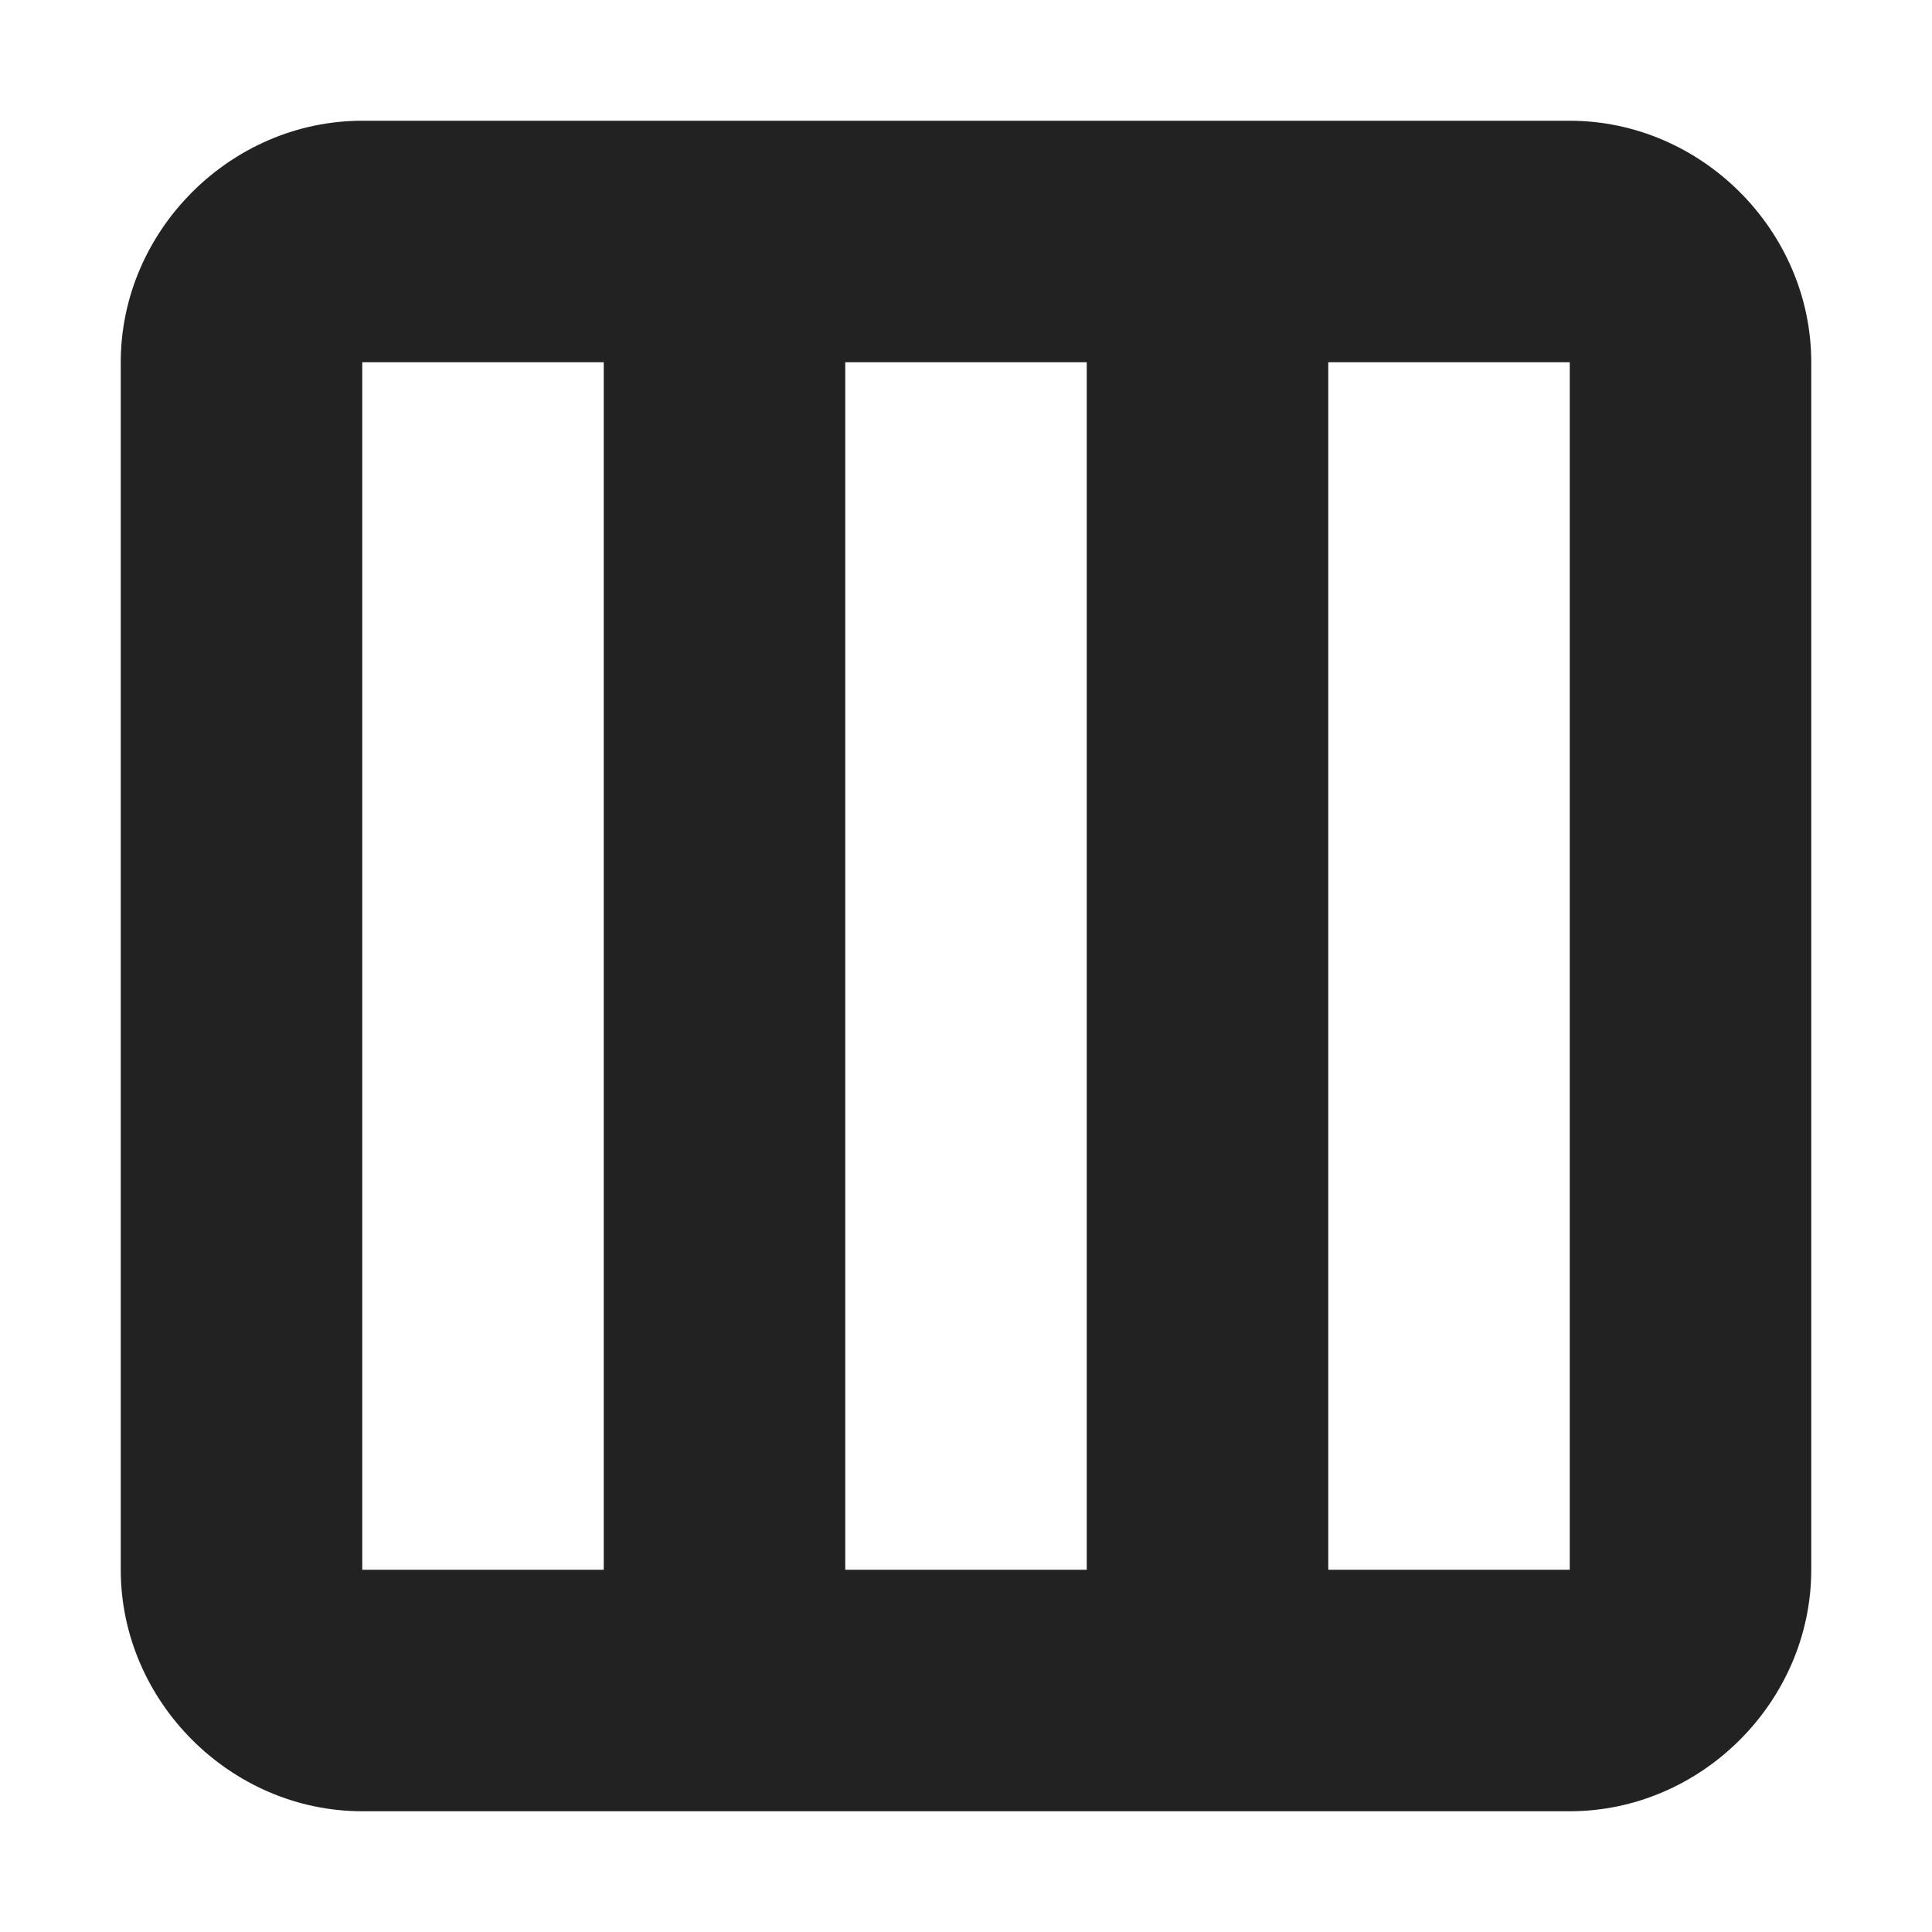
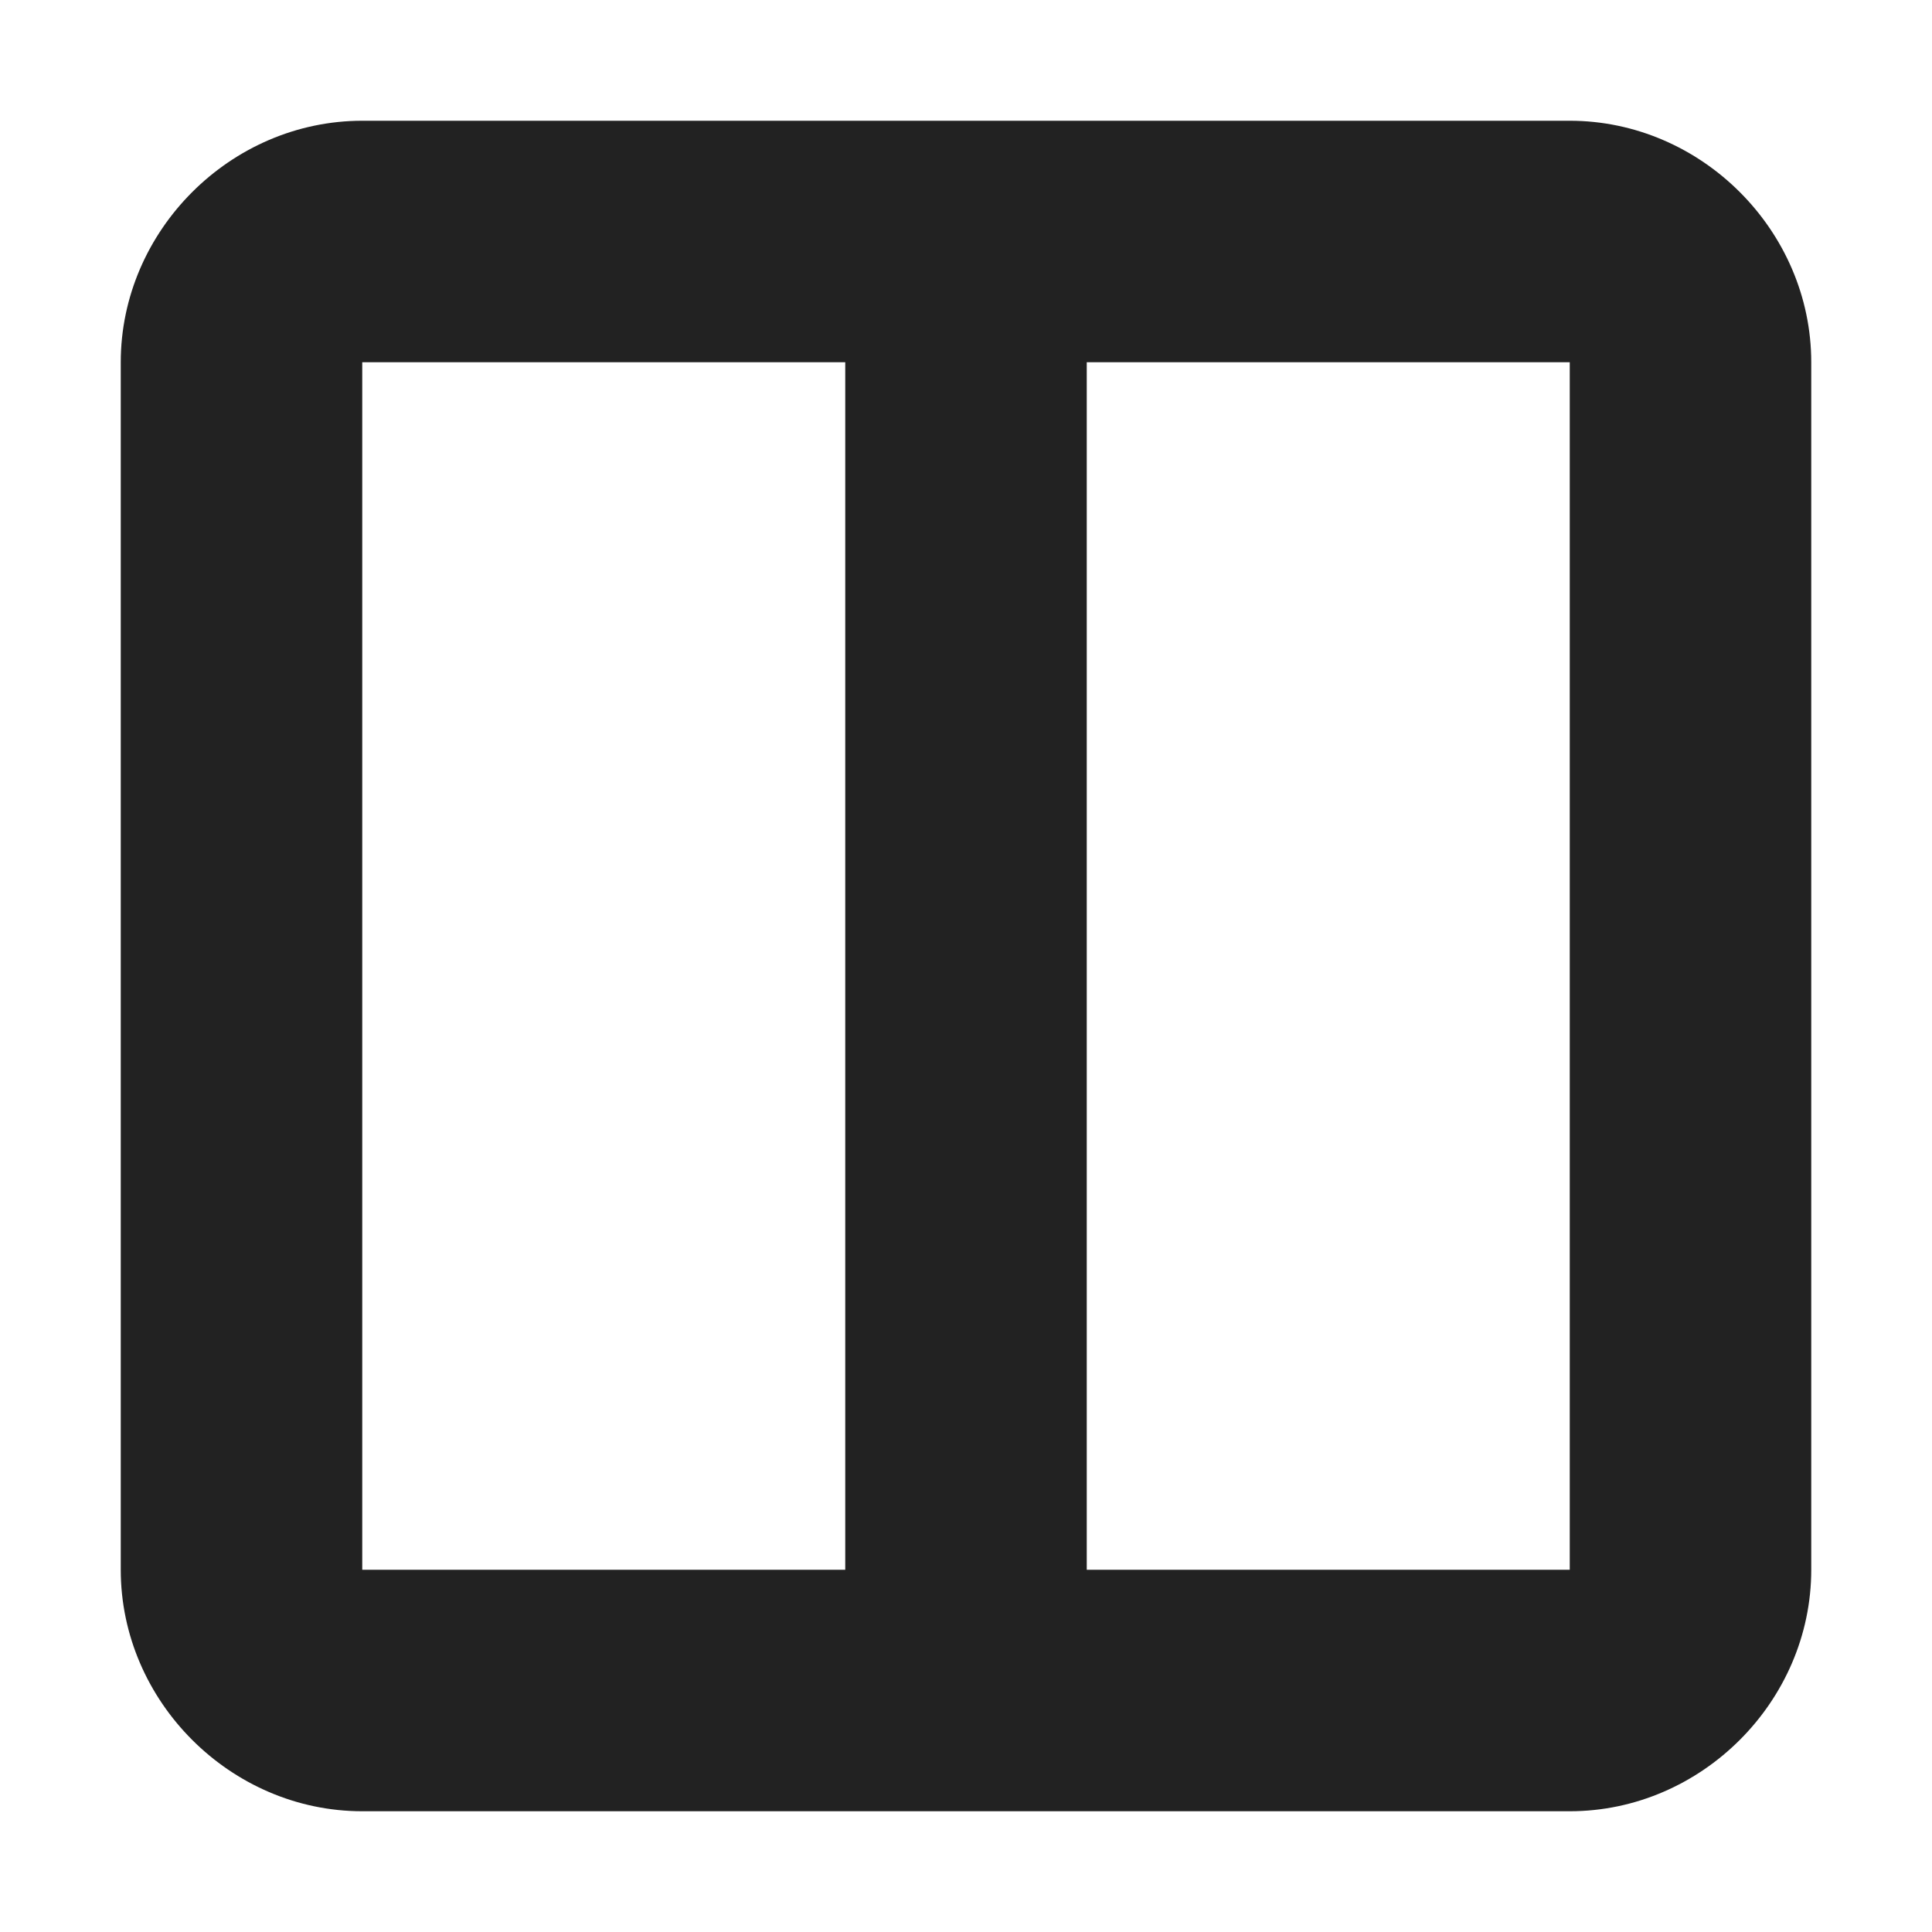
<svg xmlns="http://www.w3.org/2000/svg" height="16px" viewBox="0 0 16 16" width="16px" version="1.1" id="svg4">
  <defs id="defs8" />
-   <path d="m 1,13 c 0,1.09 0.91,2 2,2 h 10 c 1.09,0 2,-0.91 2,-2 V 3 C 15,1.91 14.09,1 13,1 H 3 C 1.91,1 1,1.91 1,3 Z m 2,0 V 3 h 2 v 10 z m 4,0 V 3 h 2 v 10 z m 4,0 V 3 h 2 v 10 z m 0,0" fill="#222222" id="path2" />
+   <path d="m 1,13 c 0,1.09 0.91,2 2,2 h 10 c 1.09,0 2,-0.91 2,-2 V 3 C 15,1.91 14.09,1 13,1 H 3 C 1.91,1 1,1.91 1,3 Z m 2,0 V 3 h 4 v 10 z m 6,0 V 3 h 4 v 10 z" fill="#222222" id="path2" />
</svg>
